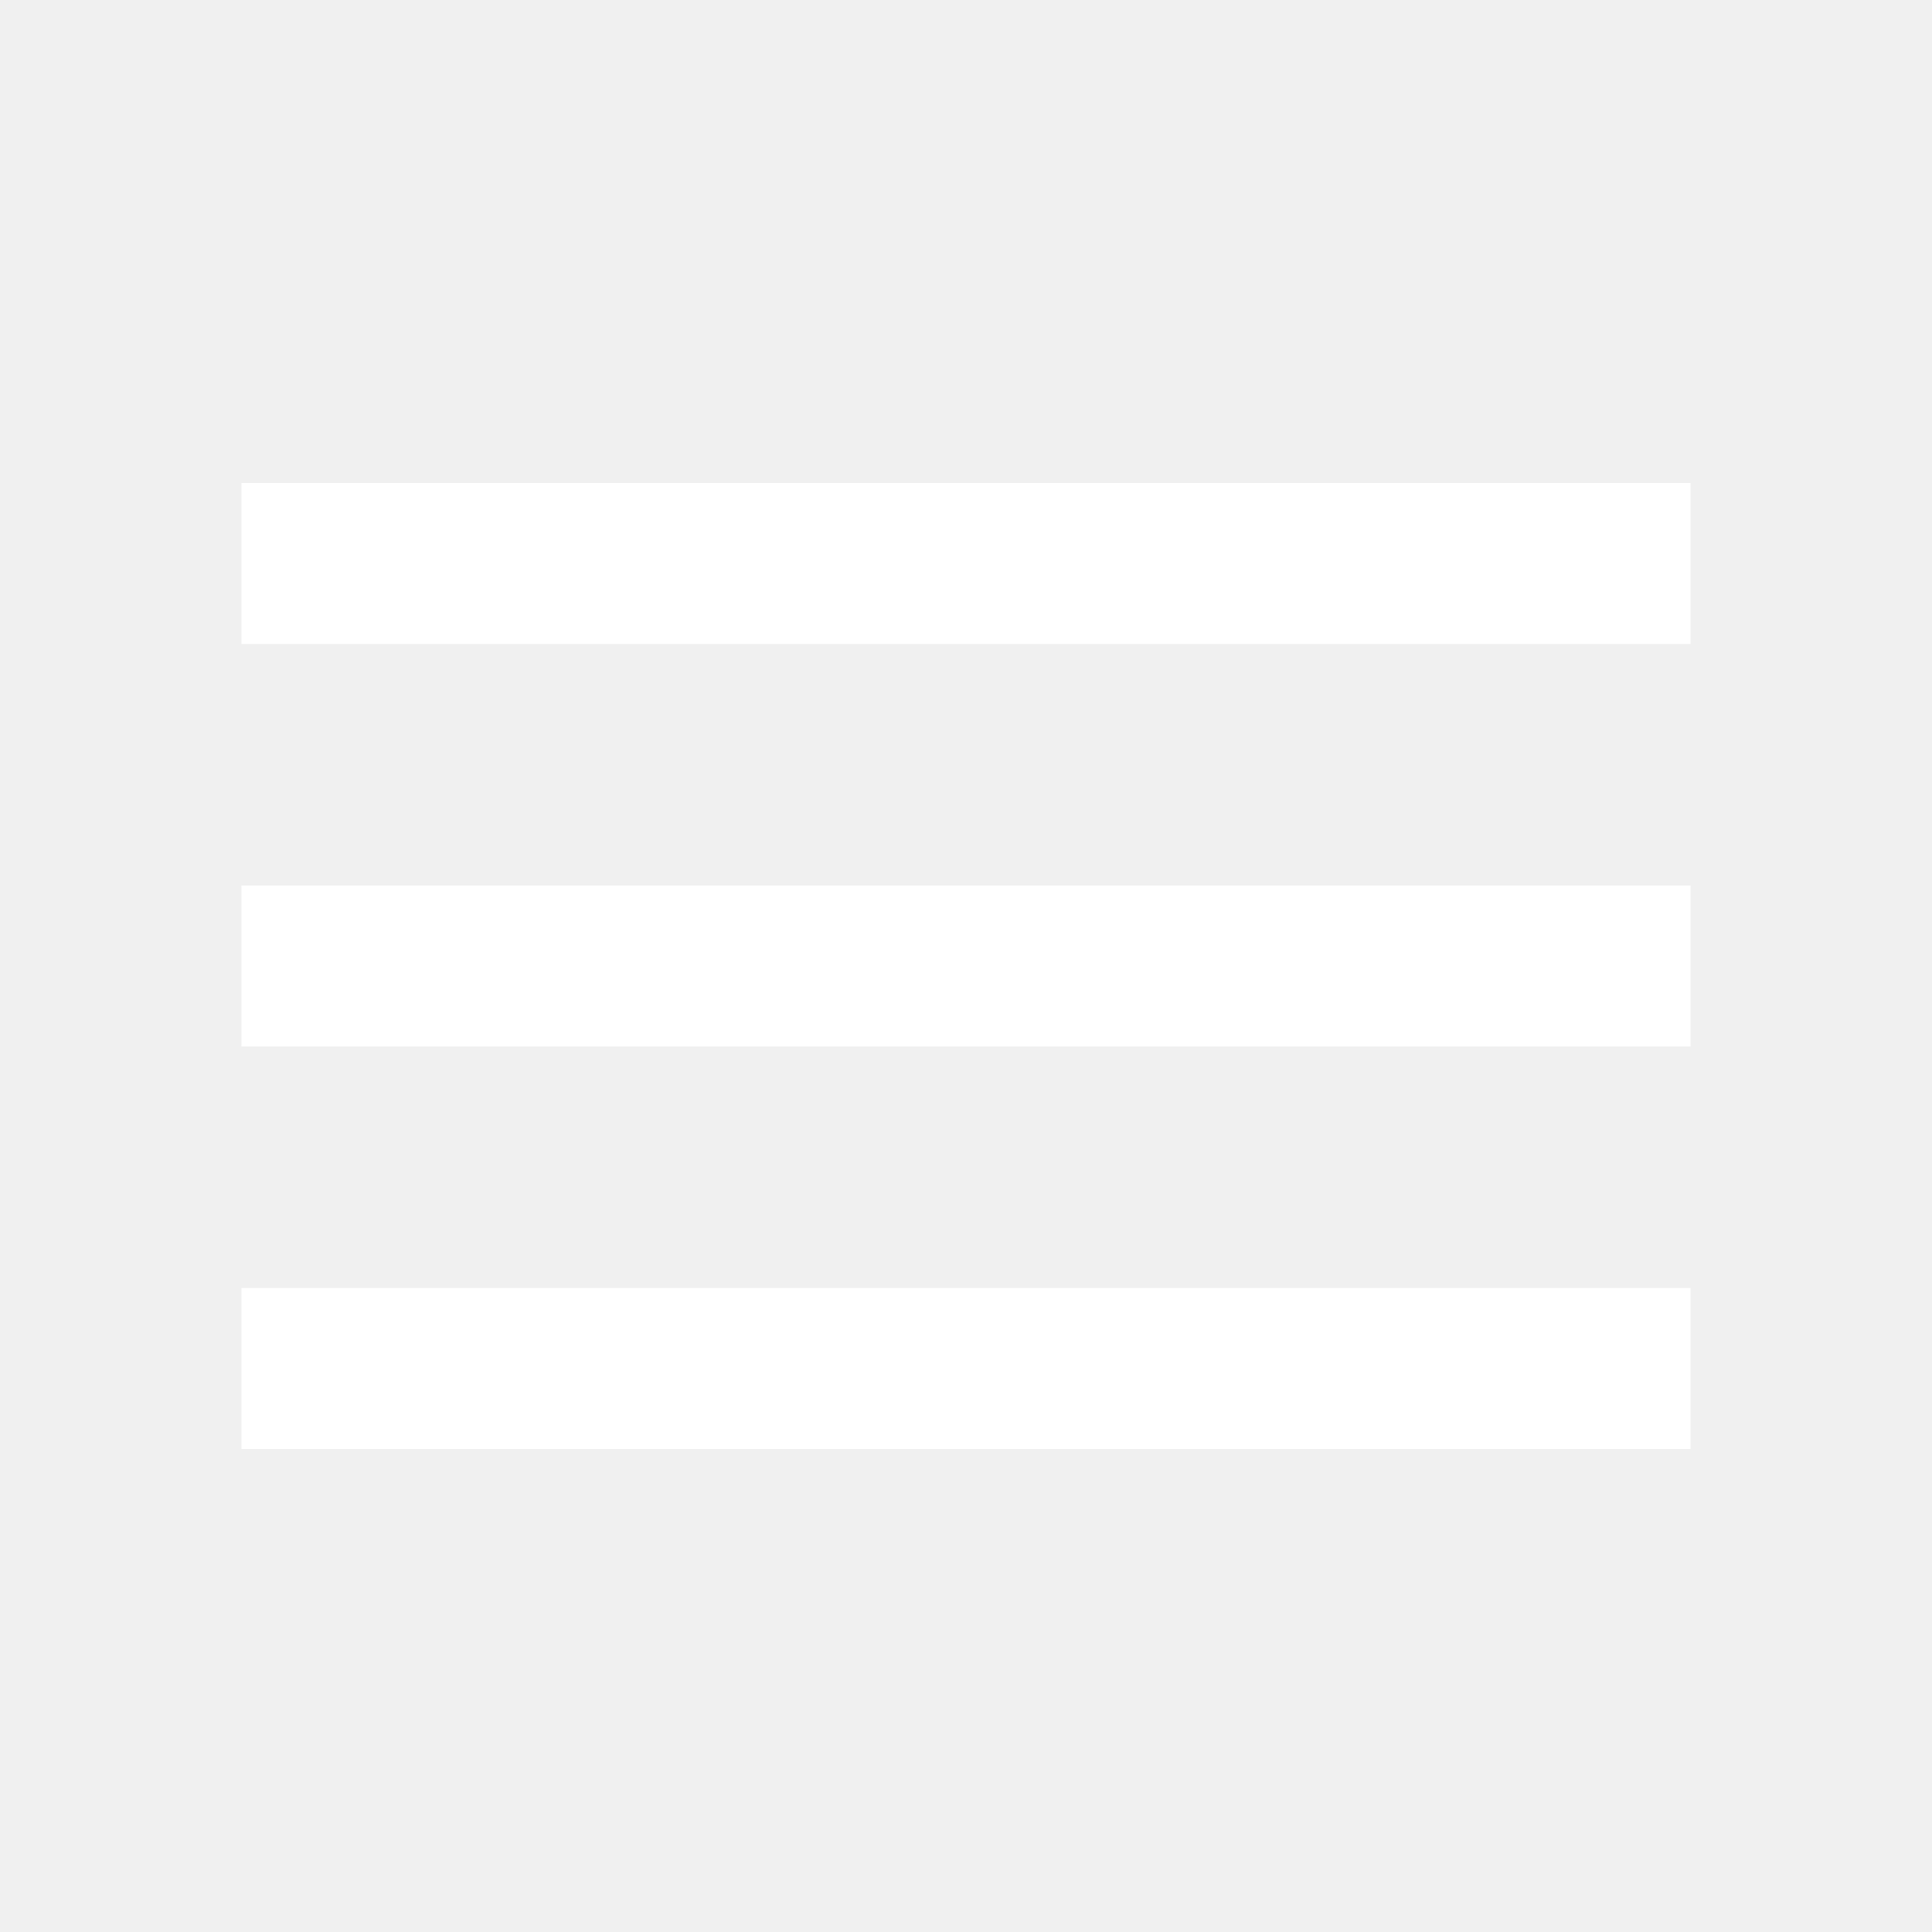
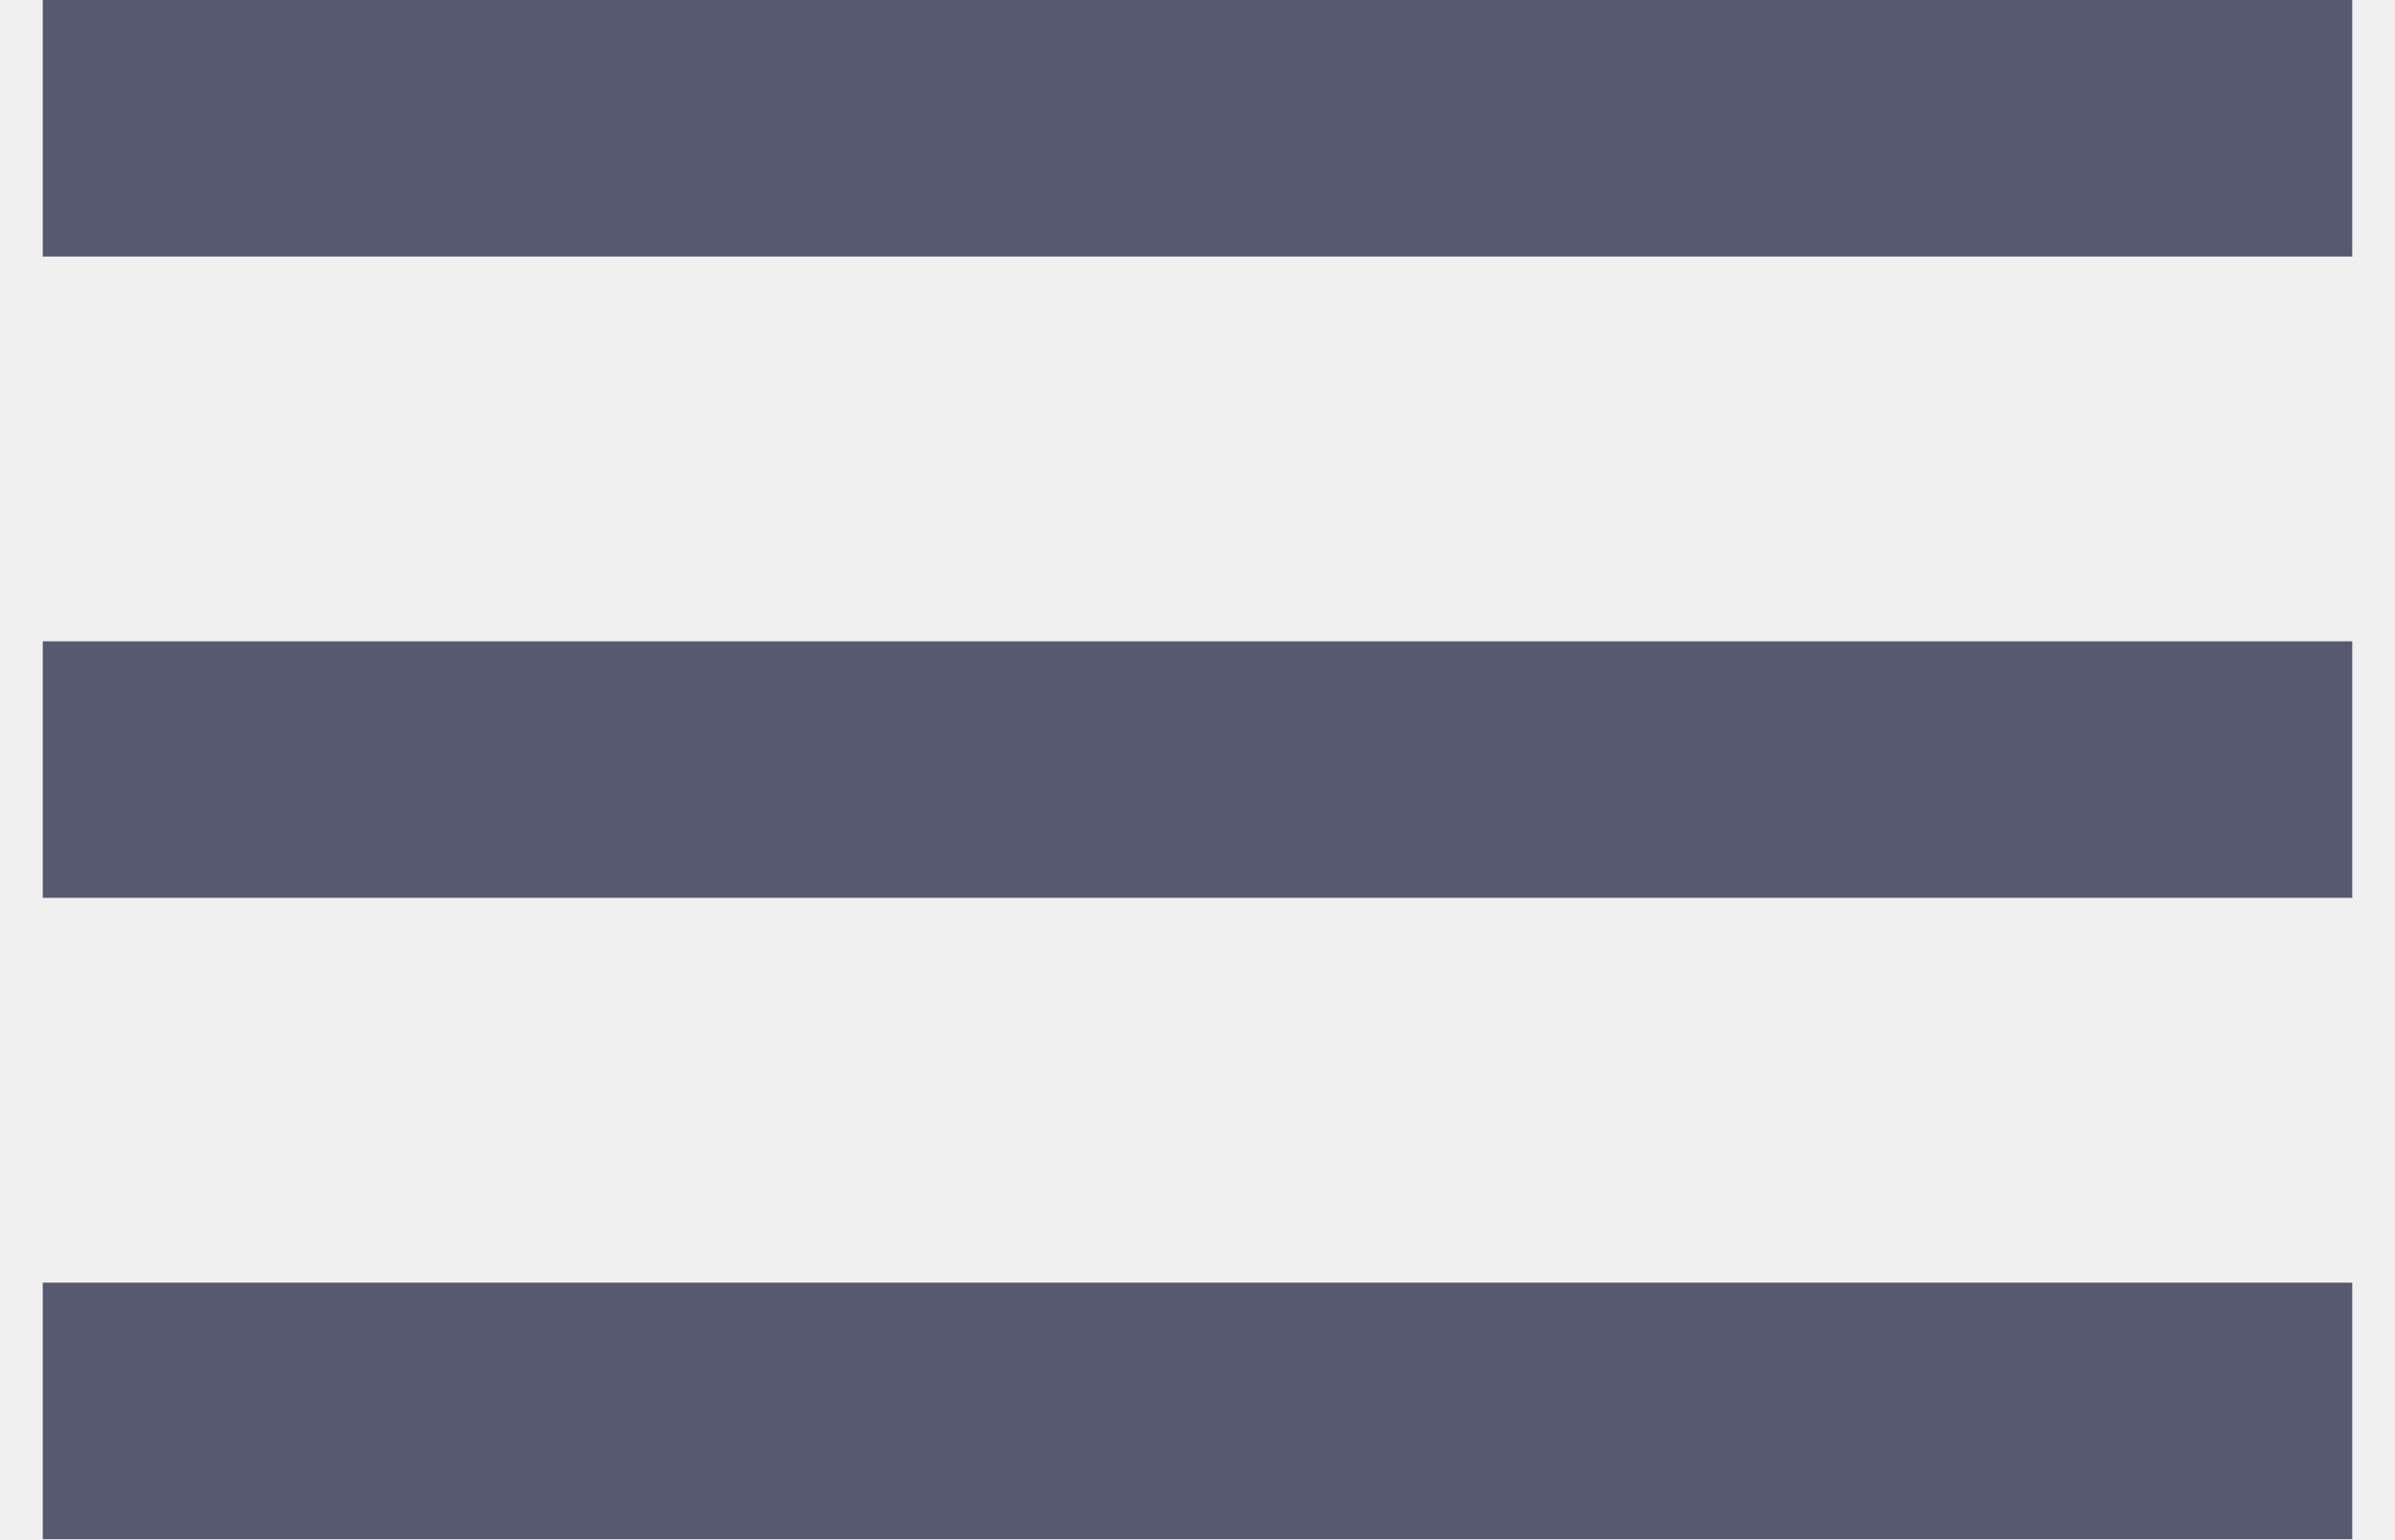
- <svg xmlns="http://www.w3.org/2000/svg" height="36px" viewBox="0 0 24 24" width="36px" fill="#FFFFFF">
-   <path d="M0 0h24v24H0V0z" fill="none" />
-   <path d="M3 18h18v-2H3v2zm0-5h18v-2H3v2zm0-7v2h18V6H3z" />
+ <svg xmlns="http://www.w3.org/2000/svg" width="28" height="18" viewBox="0 0 28 18" fill="none">
+   <path d="M0.5 18H27.5V15H0.5V18ZM0.5 10.5H27.5V7.5H0.5V10.5ZM0.5 0V3H27.5V0H0.5Z" fill="#575970" />
</svg>
